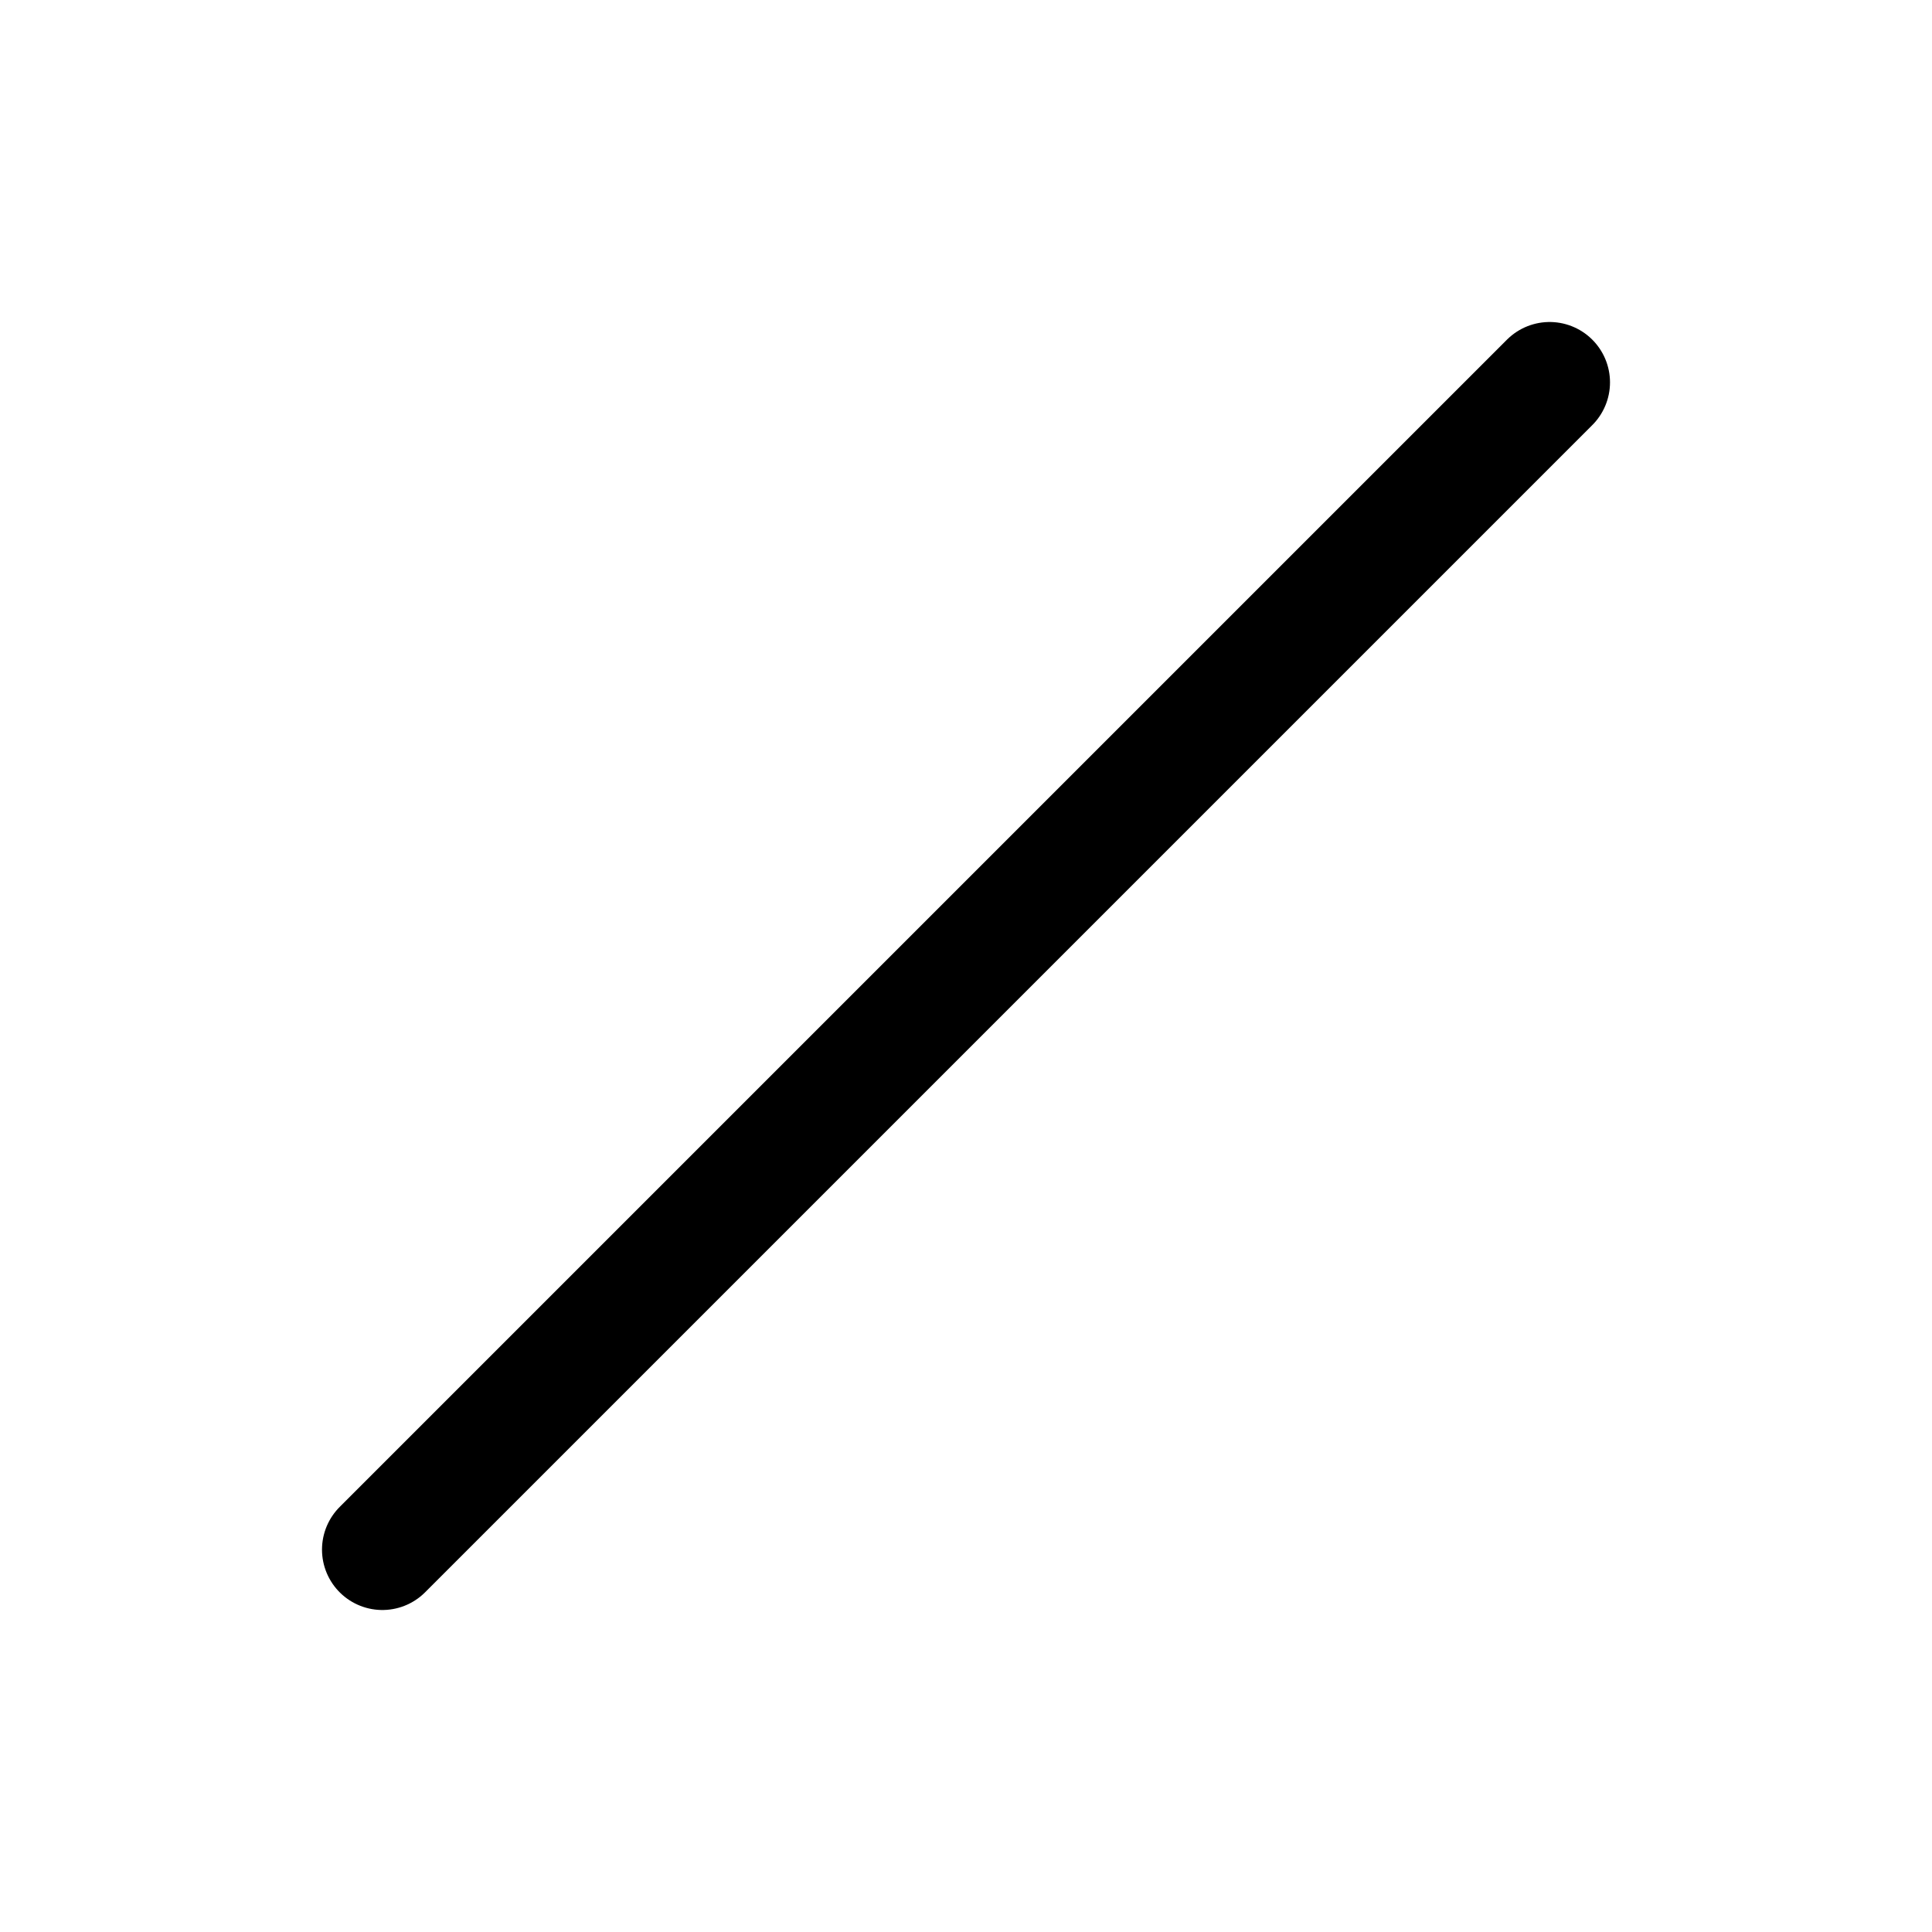
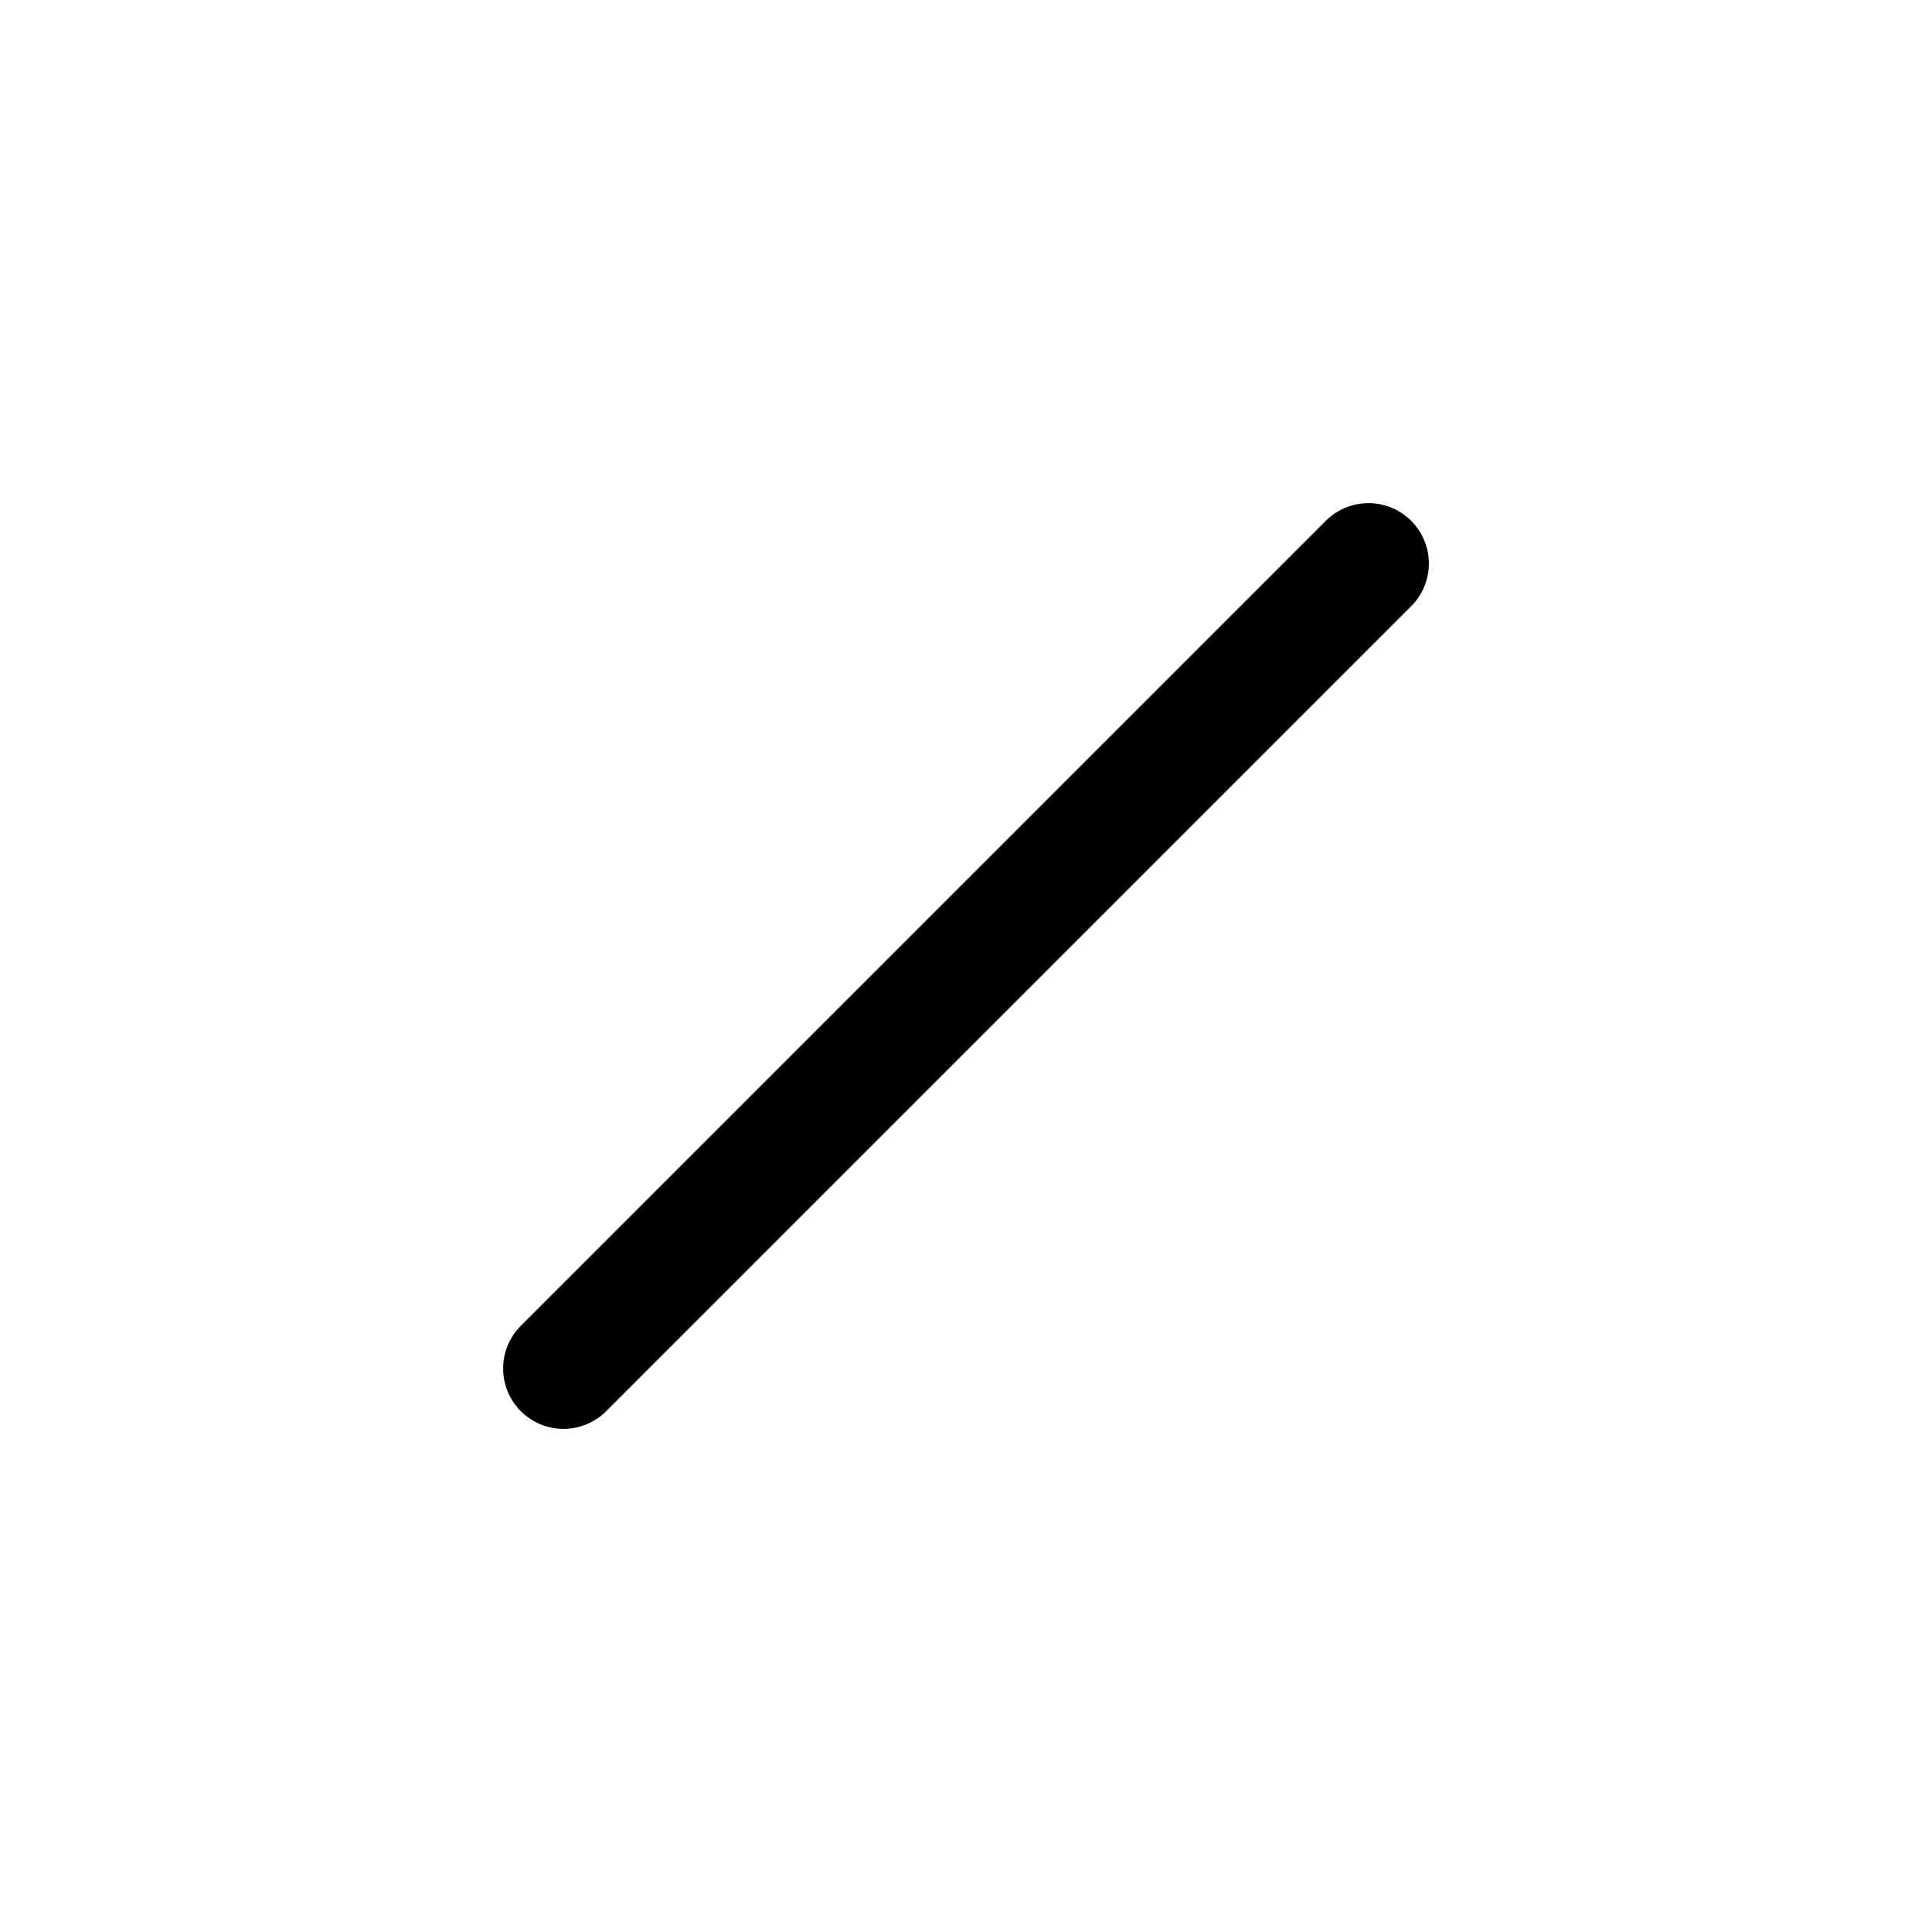
<svg xmlns="http://www.w3.org/2000/svg" width="24" height="24" viewBox="0 0 24 24">
  <g fill="none" stroke="black" stroke-width="1.5" stroke-linecap="round" stroke-linejoin="round">
-     <path d="M19.25 4.75L4.75 19.25" />
+     <path d="M17 7L7 17" />
  </g>
</svg>
